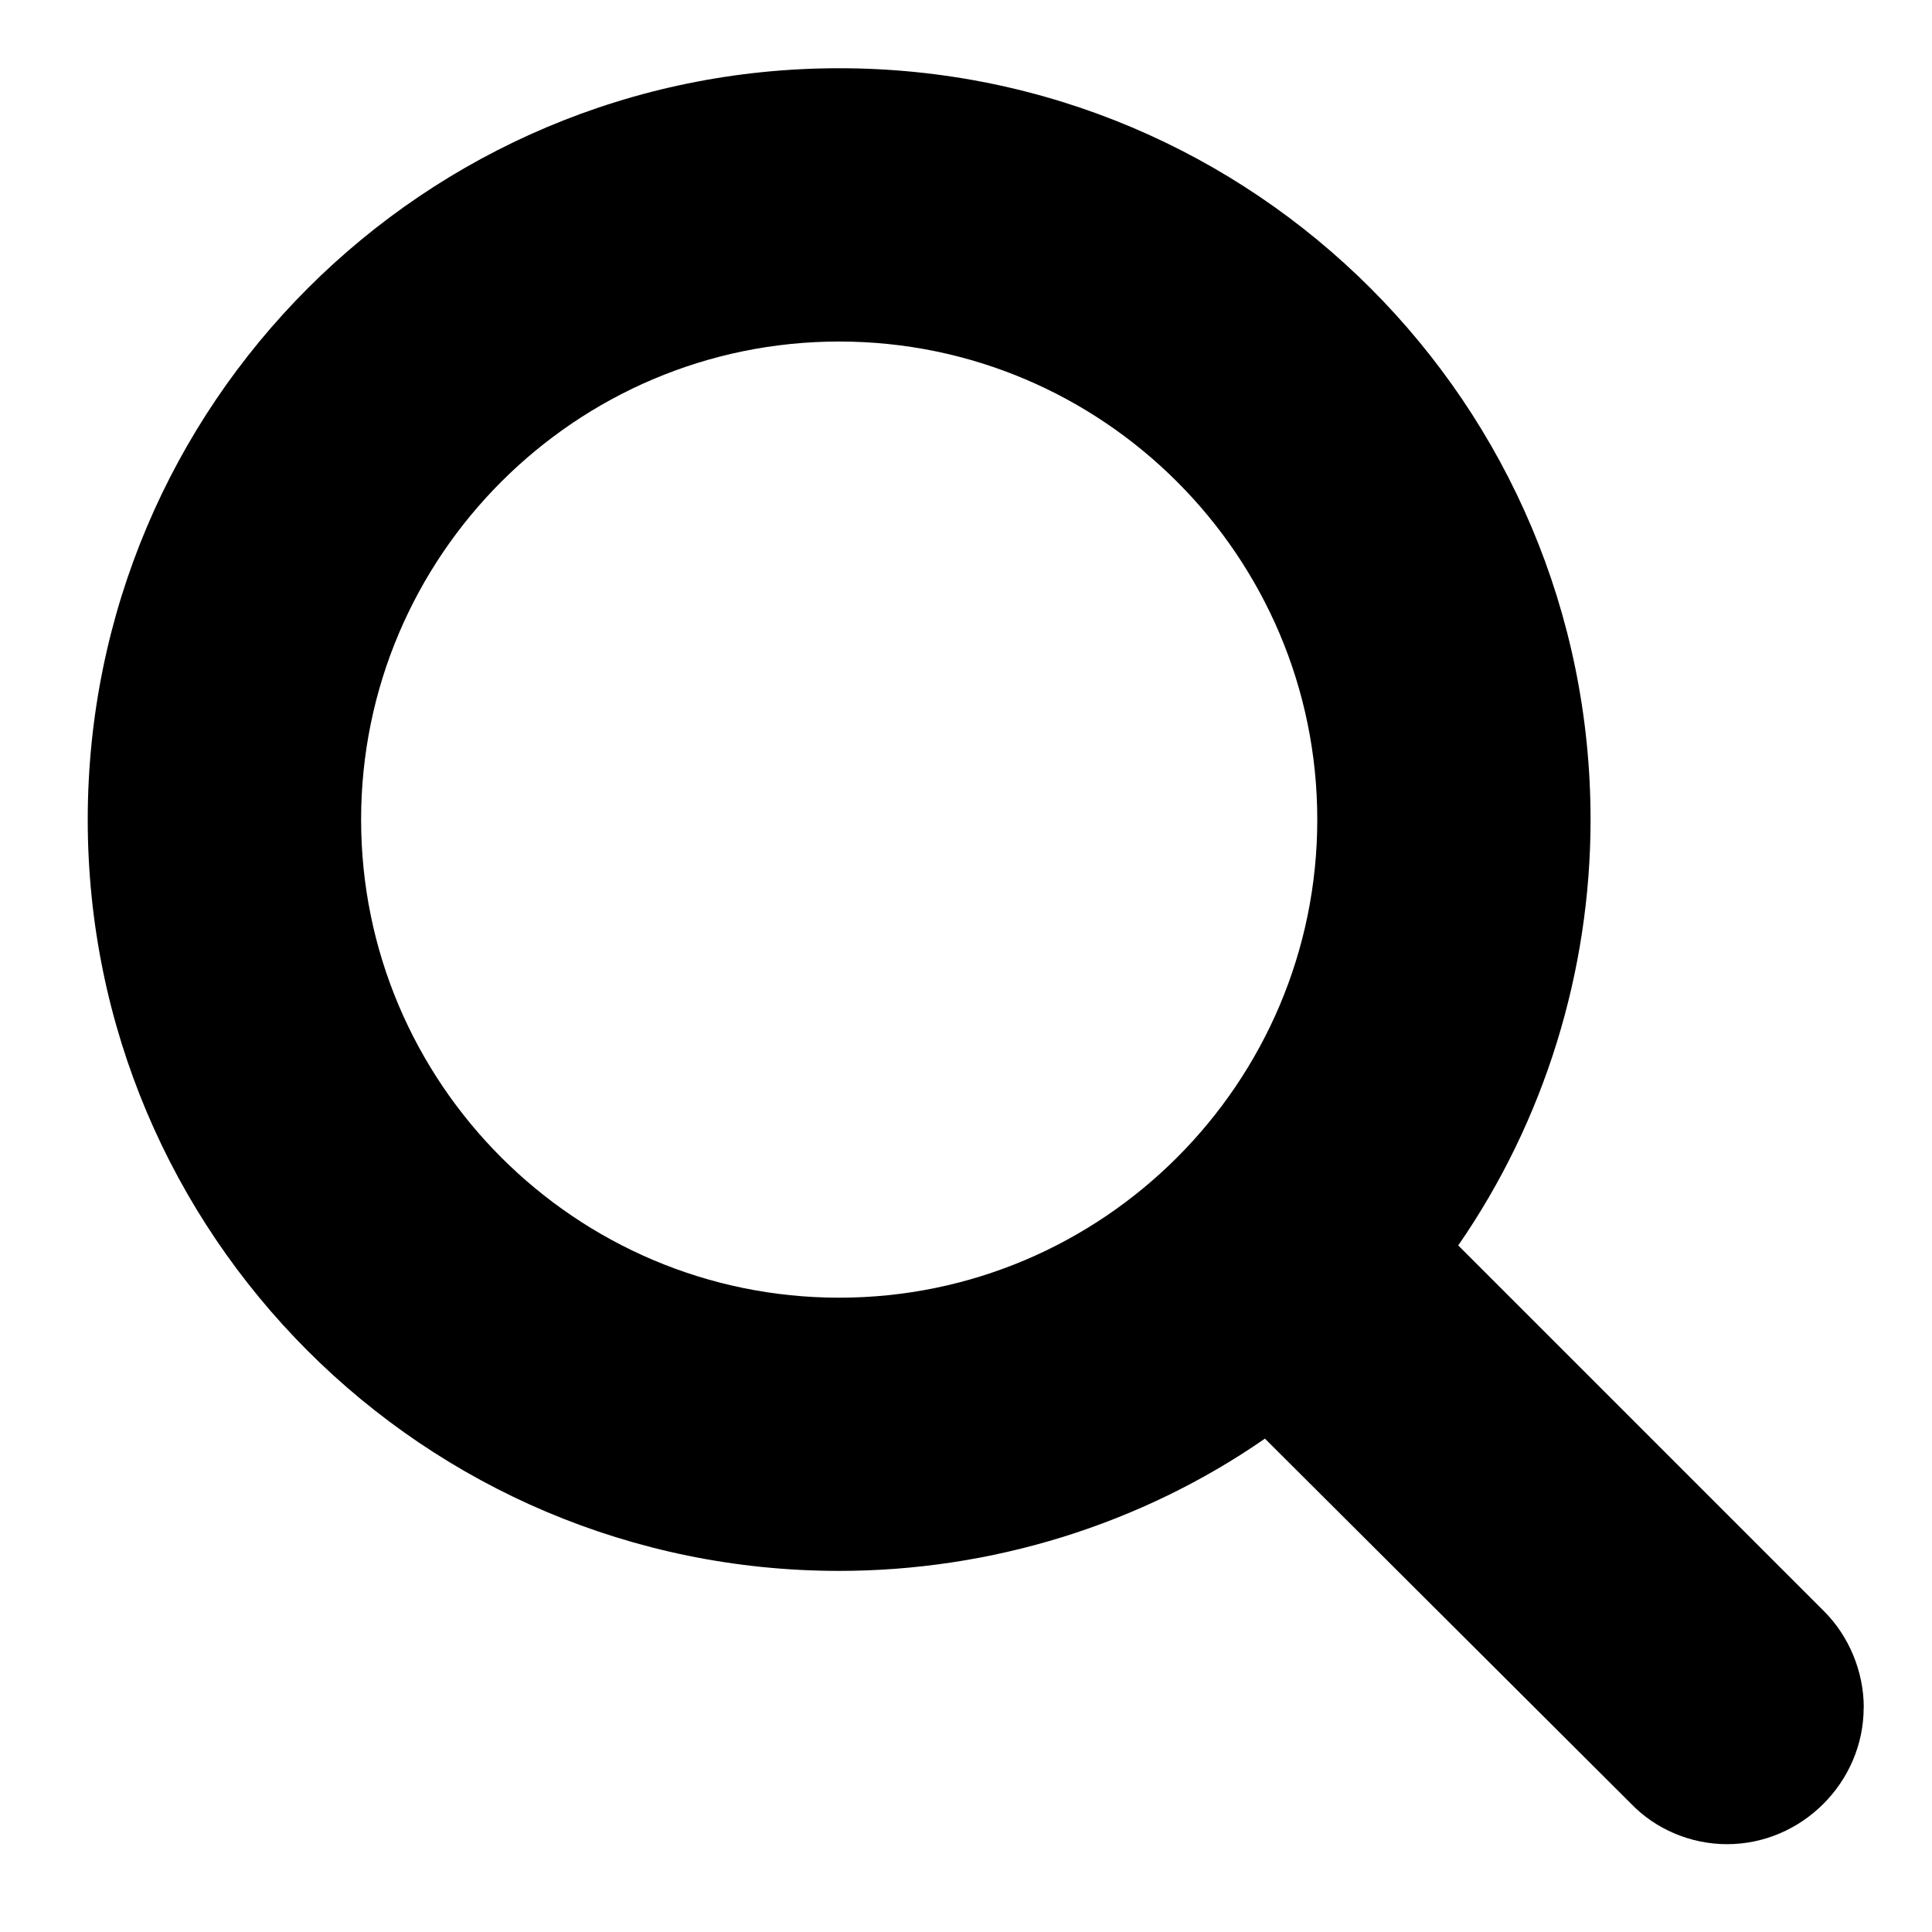
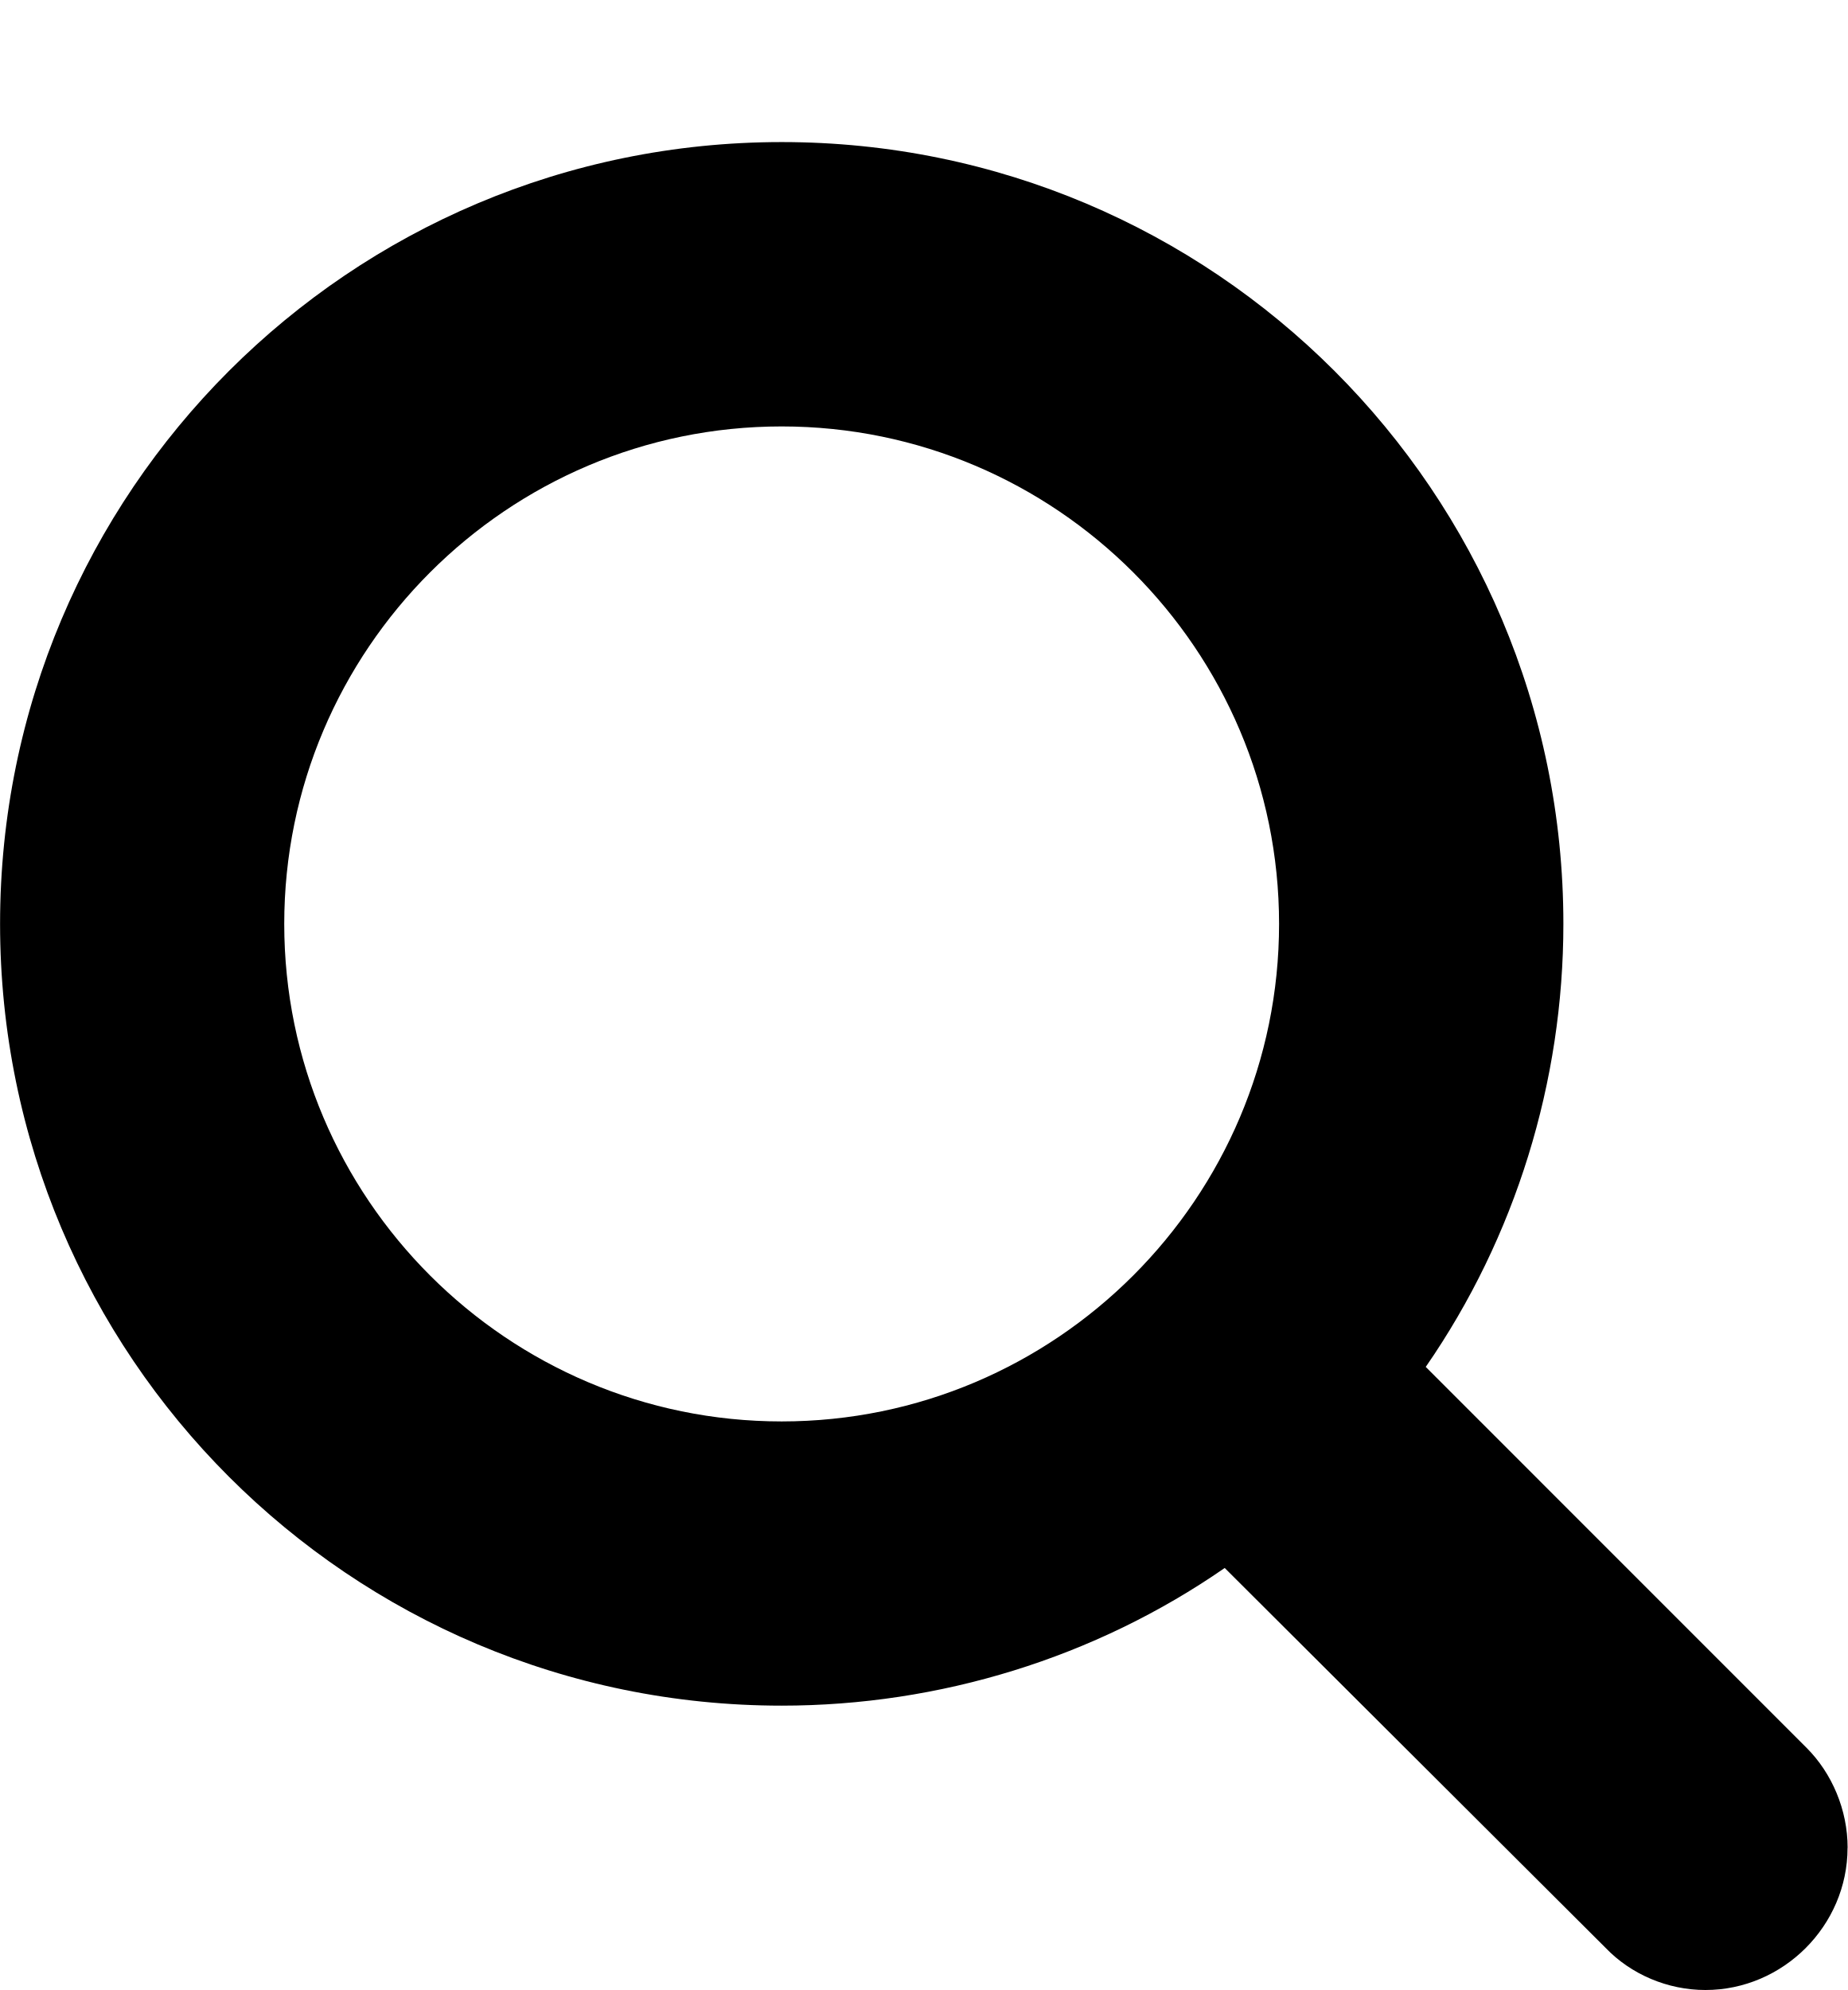
- <svg xmlns="http://www.w3.org/2000/svg" viewBox="0 0 22 22">
-   <path d="M15 9.333C15 6.332 12.557 3.889 9.556 3.889c-3.002 0-5.444 2.443-5.444 5.444 0 3.002 2.443 5.444 5.444 5.444 3.001 0 5.444-2.443 5.444-5.444zm6.222 10.111c0 .851-.705 1.556-1.556 1.556-.413 0-.814-.17-1.094-.462l-4.168-4.156c-1.422.985-3.124 1.506-4.849 1.506-4.727 0-8.556-3.828-8.556-8.556C1.001 4.605 4.829.777 9.556.777c4.727 0 8.556 3.828 8.556 8.556 0 1.726-.523 3.427-1.507 4.849l4.168 4.168c.279.279.45.681.45 1.094l-.001.002z" />
+ <svg xmlns="http://www.w3.org/2000/svg" version="1.1" width="26" height="28" viewBox="0 0 26 28">
+   <path d="M18 13c0-3.859-3.141-7-7-7s-7 3.141-7 7 3.141 7 7 7 7-3.141 7-7zM26 26c0 1.094-0.906 2-2 2-0.531 0-1.047-0.219-1.406-0.594l-5.359-5.344c-1.828 1.266-4.016 1.937-6.234 1.937-6.078 0-11-4.922-11-11s4.922-11 11-11 11 4.922 11 11c0 2.219-0.672 4.406-1.937 6.234l5.359 5.359c0.359 0.359 0.578 0.875 0.578 1.406z" />
</svg>
